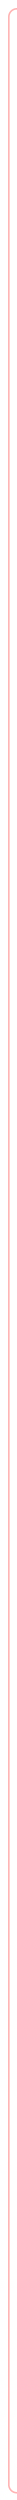
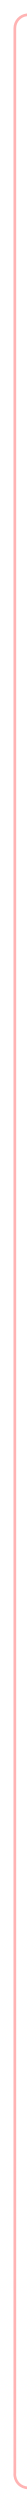
- <svg xmlns="http://www.w3.org/2000/svg" version="1.1" width="10px" height="1557px" preserveAspectRatio="xMidYMin meet" viewBox="26 265  8 1557">
-   <path d="M 653.5 297  L 653.5 275  A 5 5 0 0 0 648.5 270.5 L 35 270.5  A 5 5 0 0 0 30.5 275.5 L 30.5 1812  A 5 5 0 0 0 35.5 1817.5 L 41 1817.5  " stroke-width="1" stroke="#ff0000" fill="none" stroke-opacity="0.298" />
-   <path d="M 40 1812  L 40 1823  L 41 1823  L 41 1812  L 40 1812  Z " fill-rule="nonzero" fill="#ff0000" stroke="none" fill-opacity="0.298" />
+ <svg xmlns="http://www.w3.org/2000/svg" version="1.1" width="10px" height="927px" preserveAspectRatio="xMidYMin meet" viewBox="66 405  8 927">
+   <path d="M 790.5 430  L 790.5 415  A 5 5 0 0 0 785 410.5 L 643 410.5  A 3 3 0 0 0 640 407.5 A 3 3 0 0 0 637 410.5 L 613 410.5  A 3 3 0 0 0 610 407.5 A 3 3 0 0 0 607 410.5 L 518 410.5  A 3 3 0 0 0 515 407.5 A 3 3 0 0 0 512 410.5 L 75 410.5  A 5 5 0 0 0 70.5 415.5 L 70.5 1322  A 5 5 0 0 0 75.5 1327.5 L 83 1327.5  " stroke-width="1" stroke="#ff0000" fill="none" stroke-opacity="0.298" />
+   <path d="M 82 1322  L 82 1333  L 83 1333  L 83 1322  L 82 1322  Z " fill-rule="nonzero" fill="#ff0000" stroke="none" fill-opacity="0.298" />
</svg>
